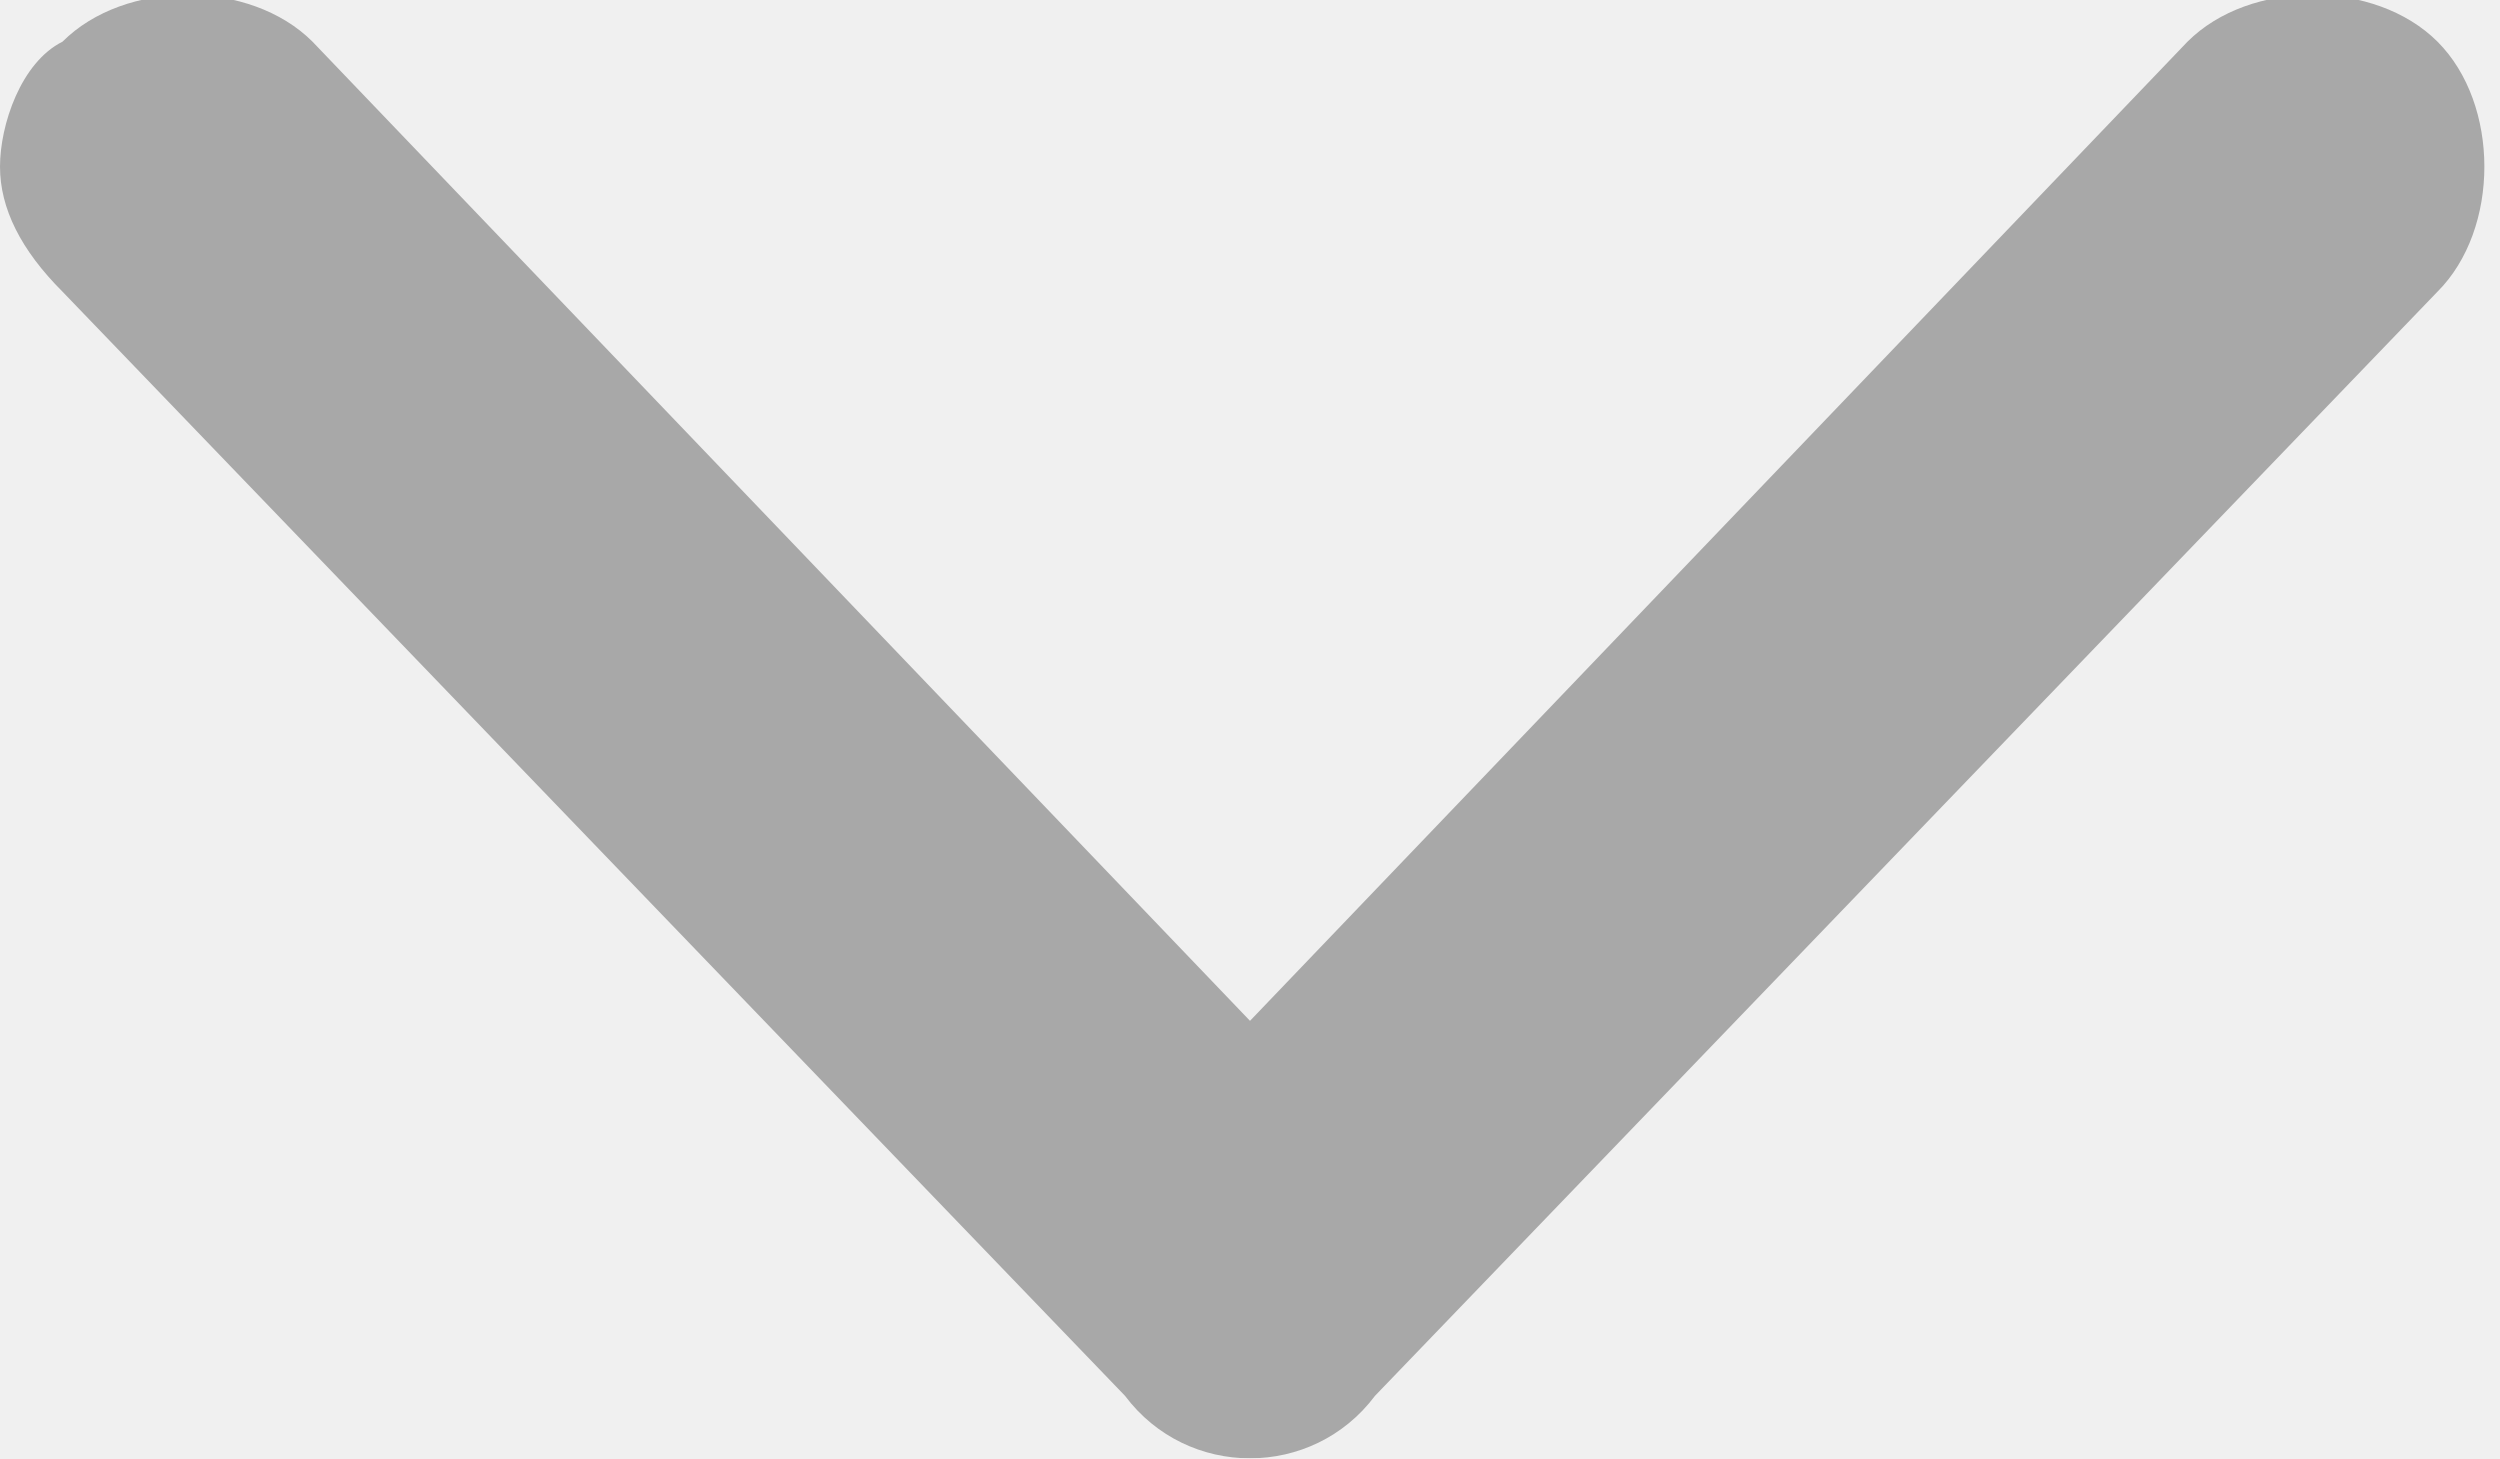
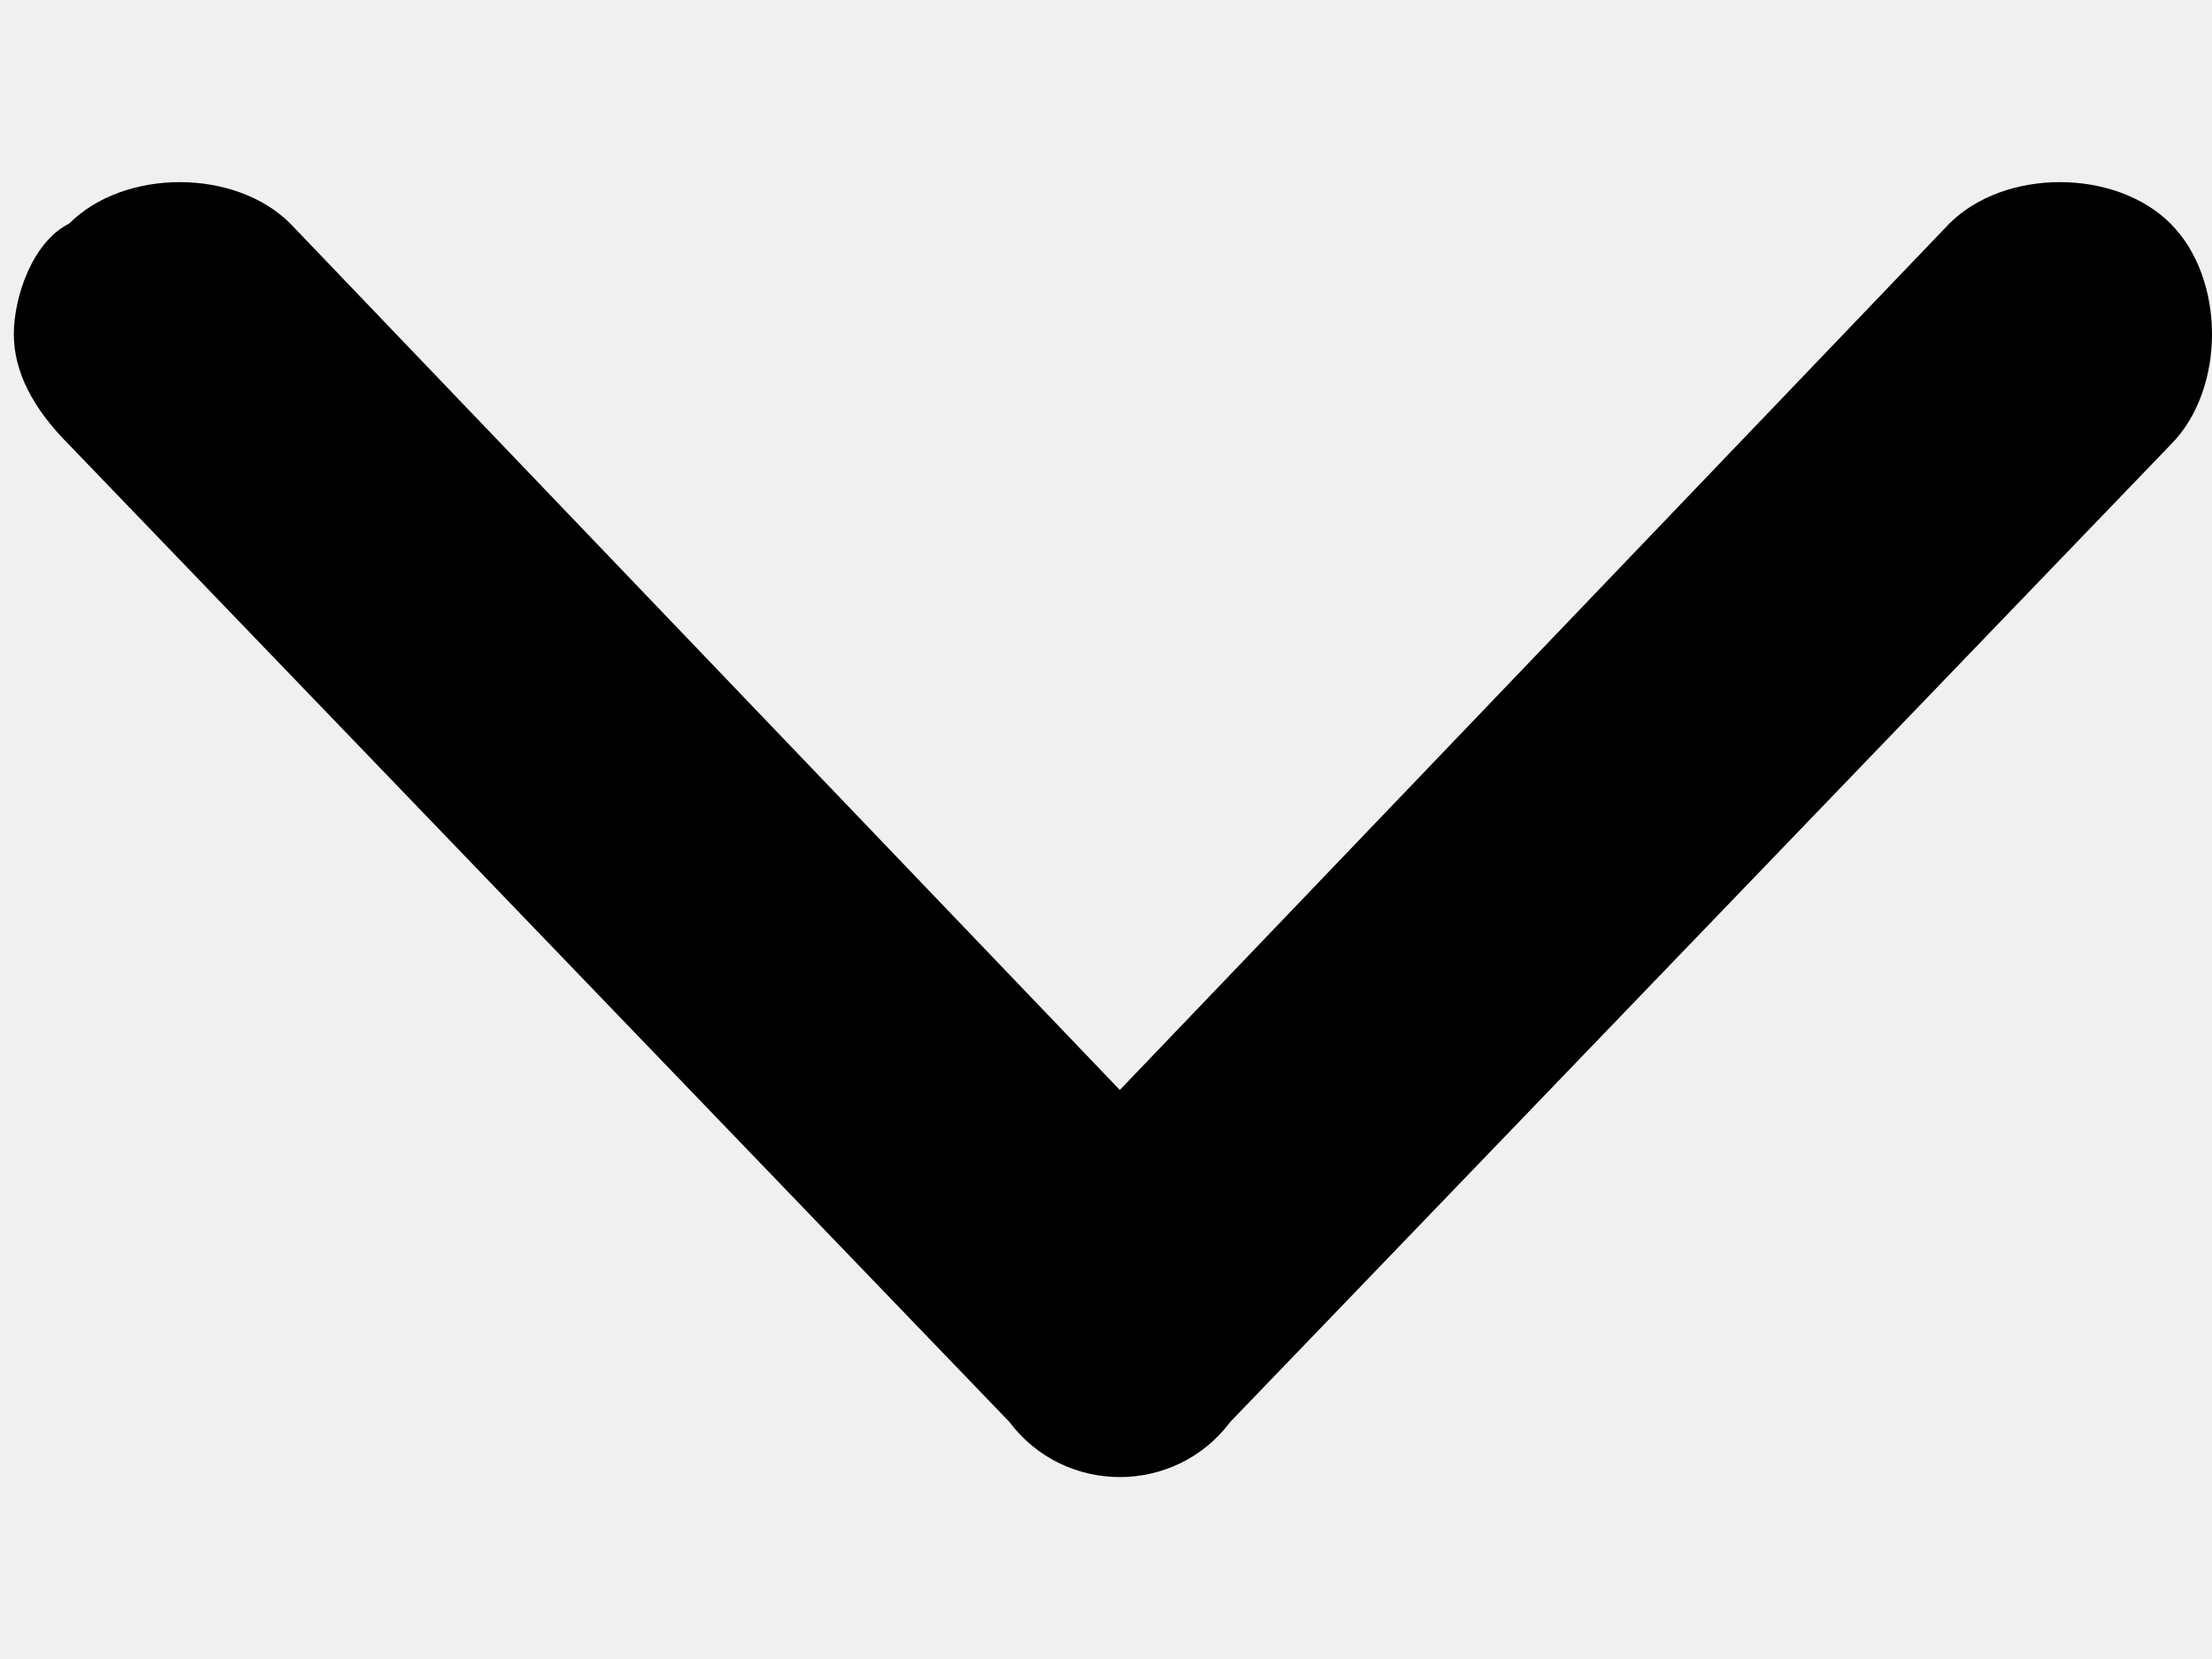
- <svg xmlns="http://www.w3.org/2000/svg" width="12" height="7" viewBox="0 0 12 7" fill="none">
-   <g opacity=".3" clip-path="url(#a)">
-     <path d="m6.6 6.7 5.1-5.3c.3-.3.3-.9 0-1.2-.3-.3-.9-.3-1.2 0L6 4.9 1.5.2C1.2-.1.6-.1.3.2.1.3 0 .6 0 .8c0 .2.1.4.3.6l5.1 5.3c.3.4.9.4 1.2 0Z" fill="#000" />
-   </g>
-   <defs>
-     <clipPath id="a">
-       <path fill="#fff" d="M0 0h12v7H0z" />
-     </clipPath>
-   </defs>
+ <svg xmlns="http://www.w3.org/2000/svg" width="12" height="9" viewBox="0 0 12 9" fill="none">
+   <path d="M6.675 7.713L11.775 2.413C12.075 2.113 12.075 1.513 11.775 1.213C11.475 0.913 10.875 0.913 10.575 1.213L6.075 5.913L1.575 1.213C1.275 0.913 0.675 0.913 0.375 1.213C0.175 1.313 0.075 1.613 0.075 1.813C0.075 2.013 0.175 2.213 0.375 2.413L5.475 7.713C5.775 8.113 6.375 8.113 6.675 7.713Z" fill="black" />
</svg>
